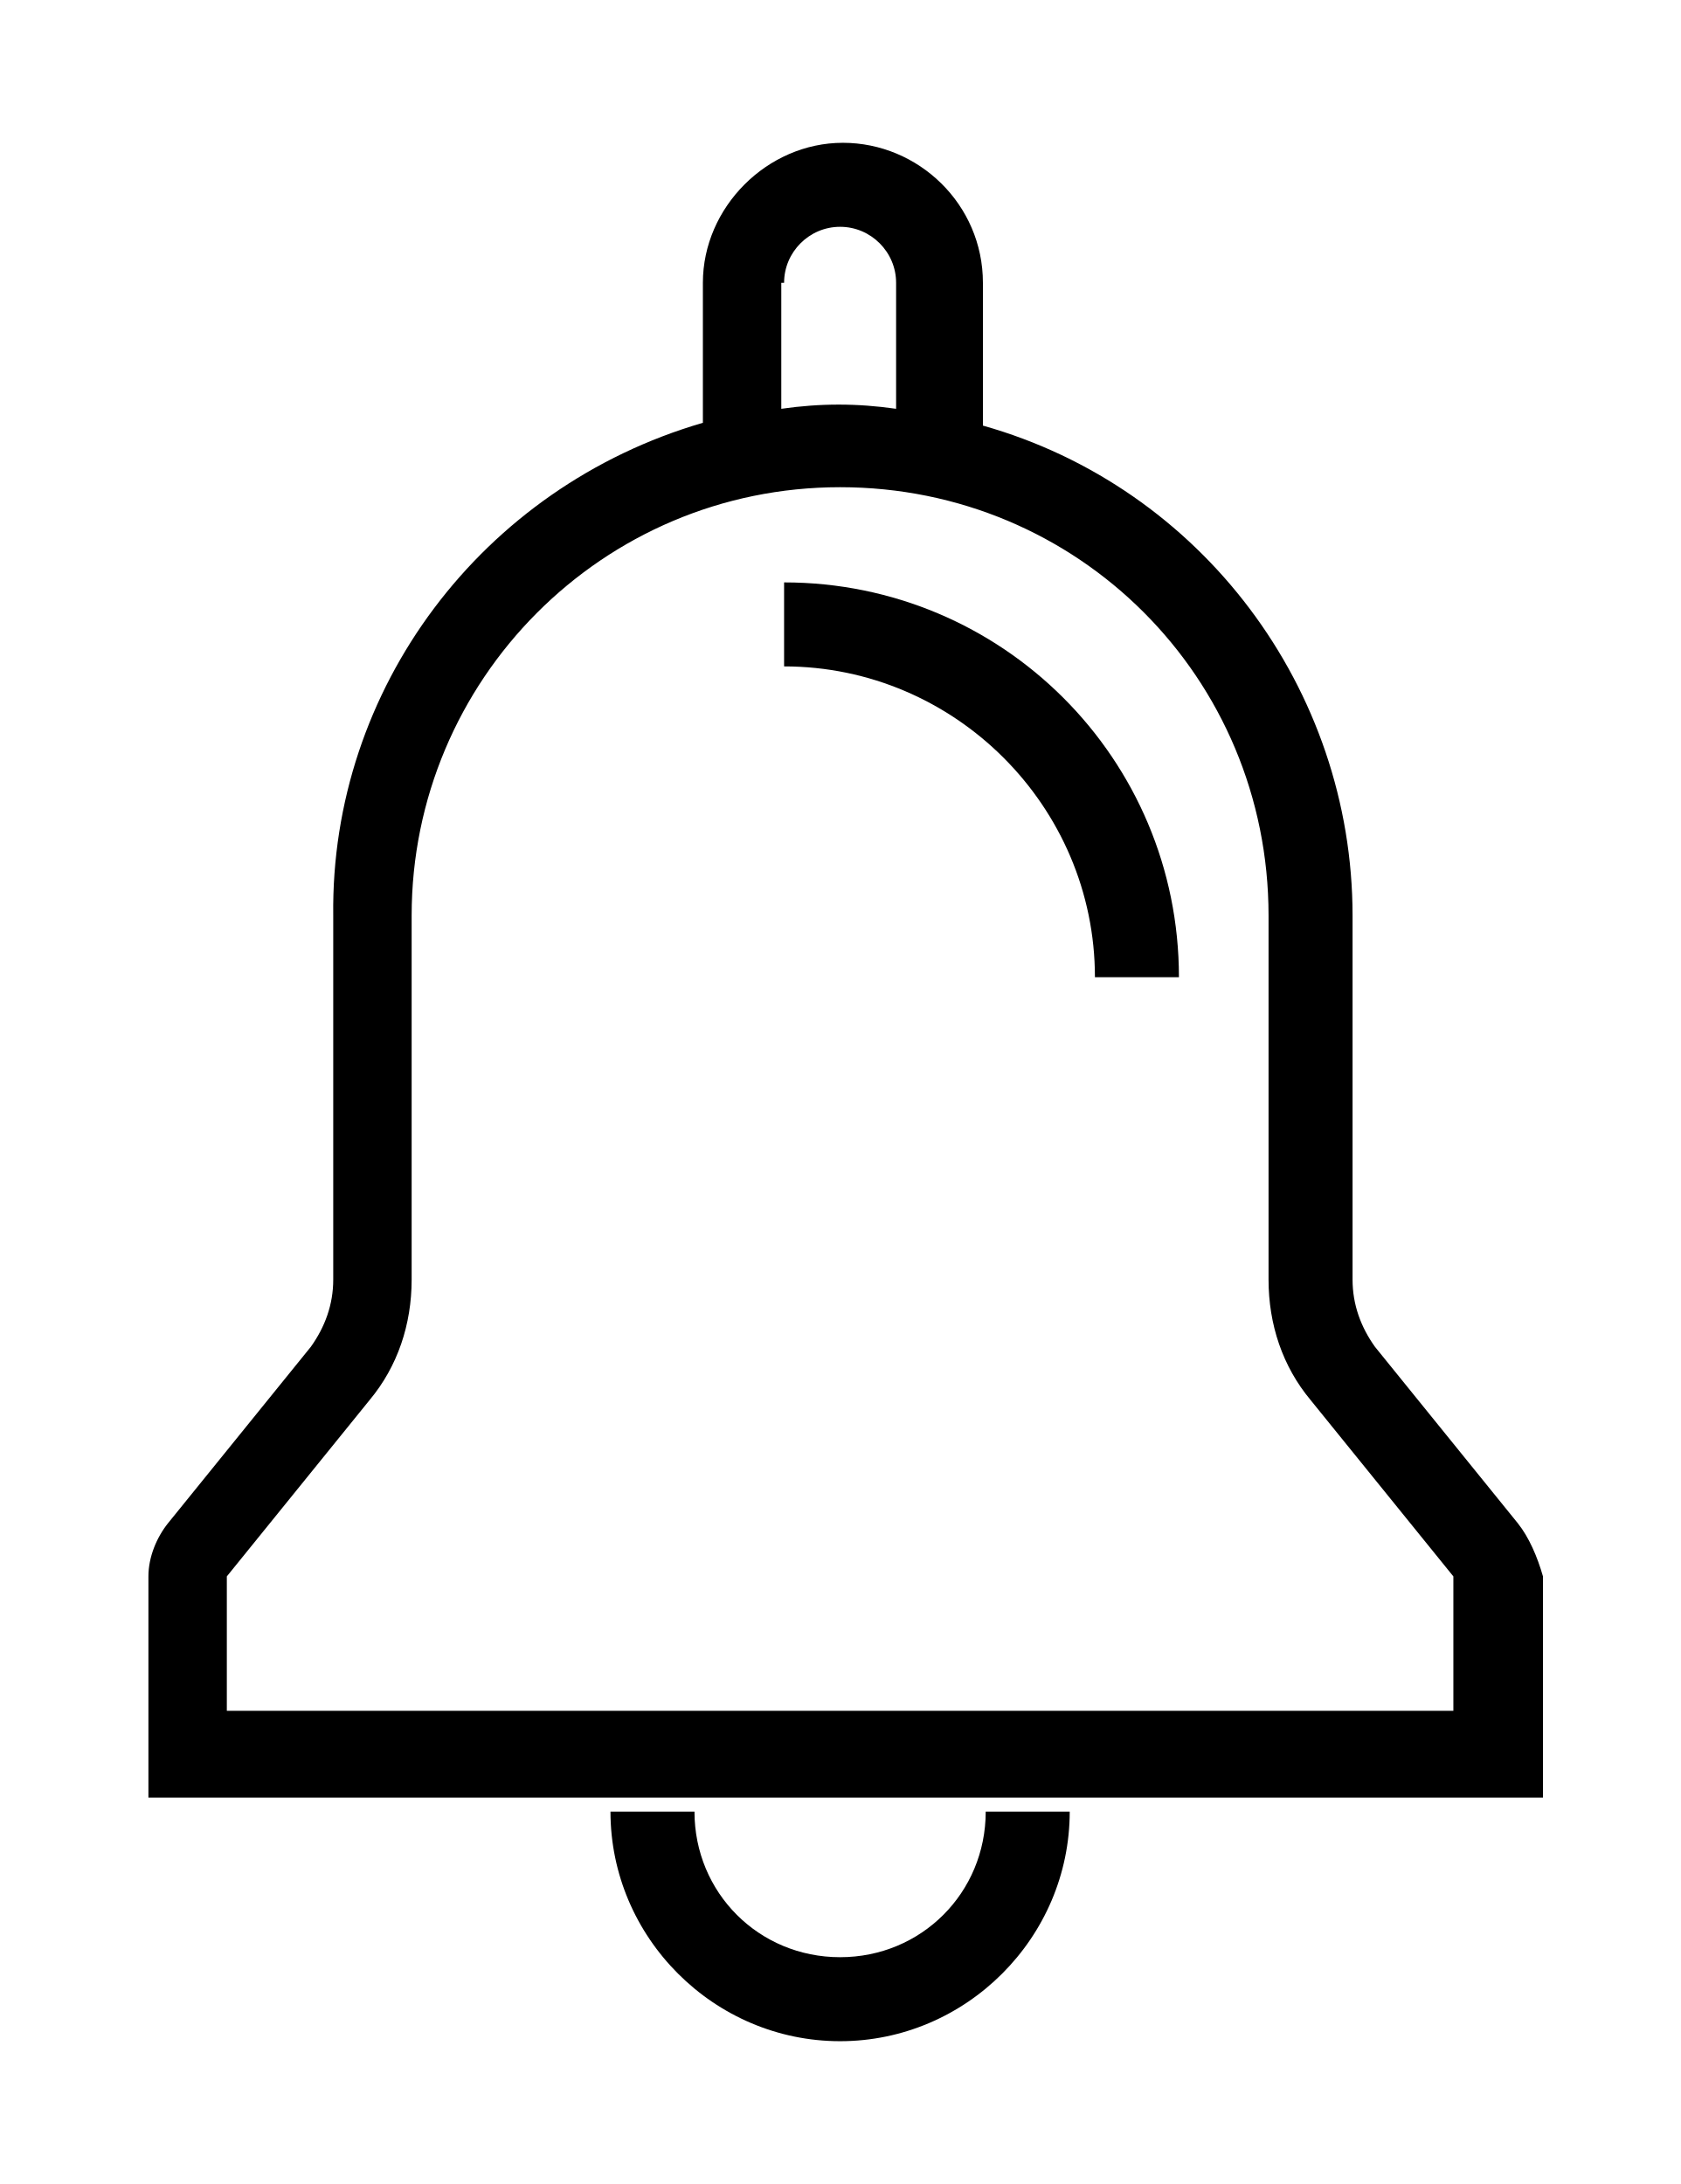
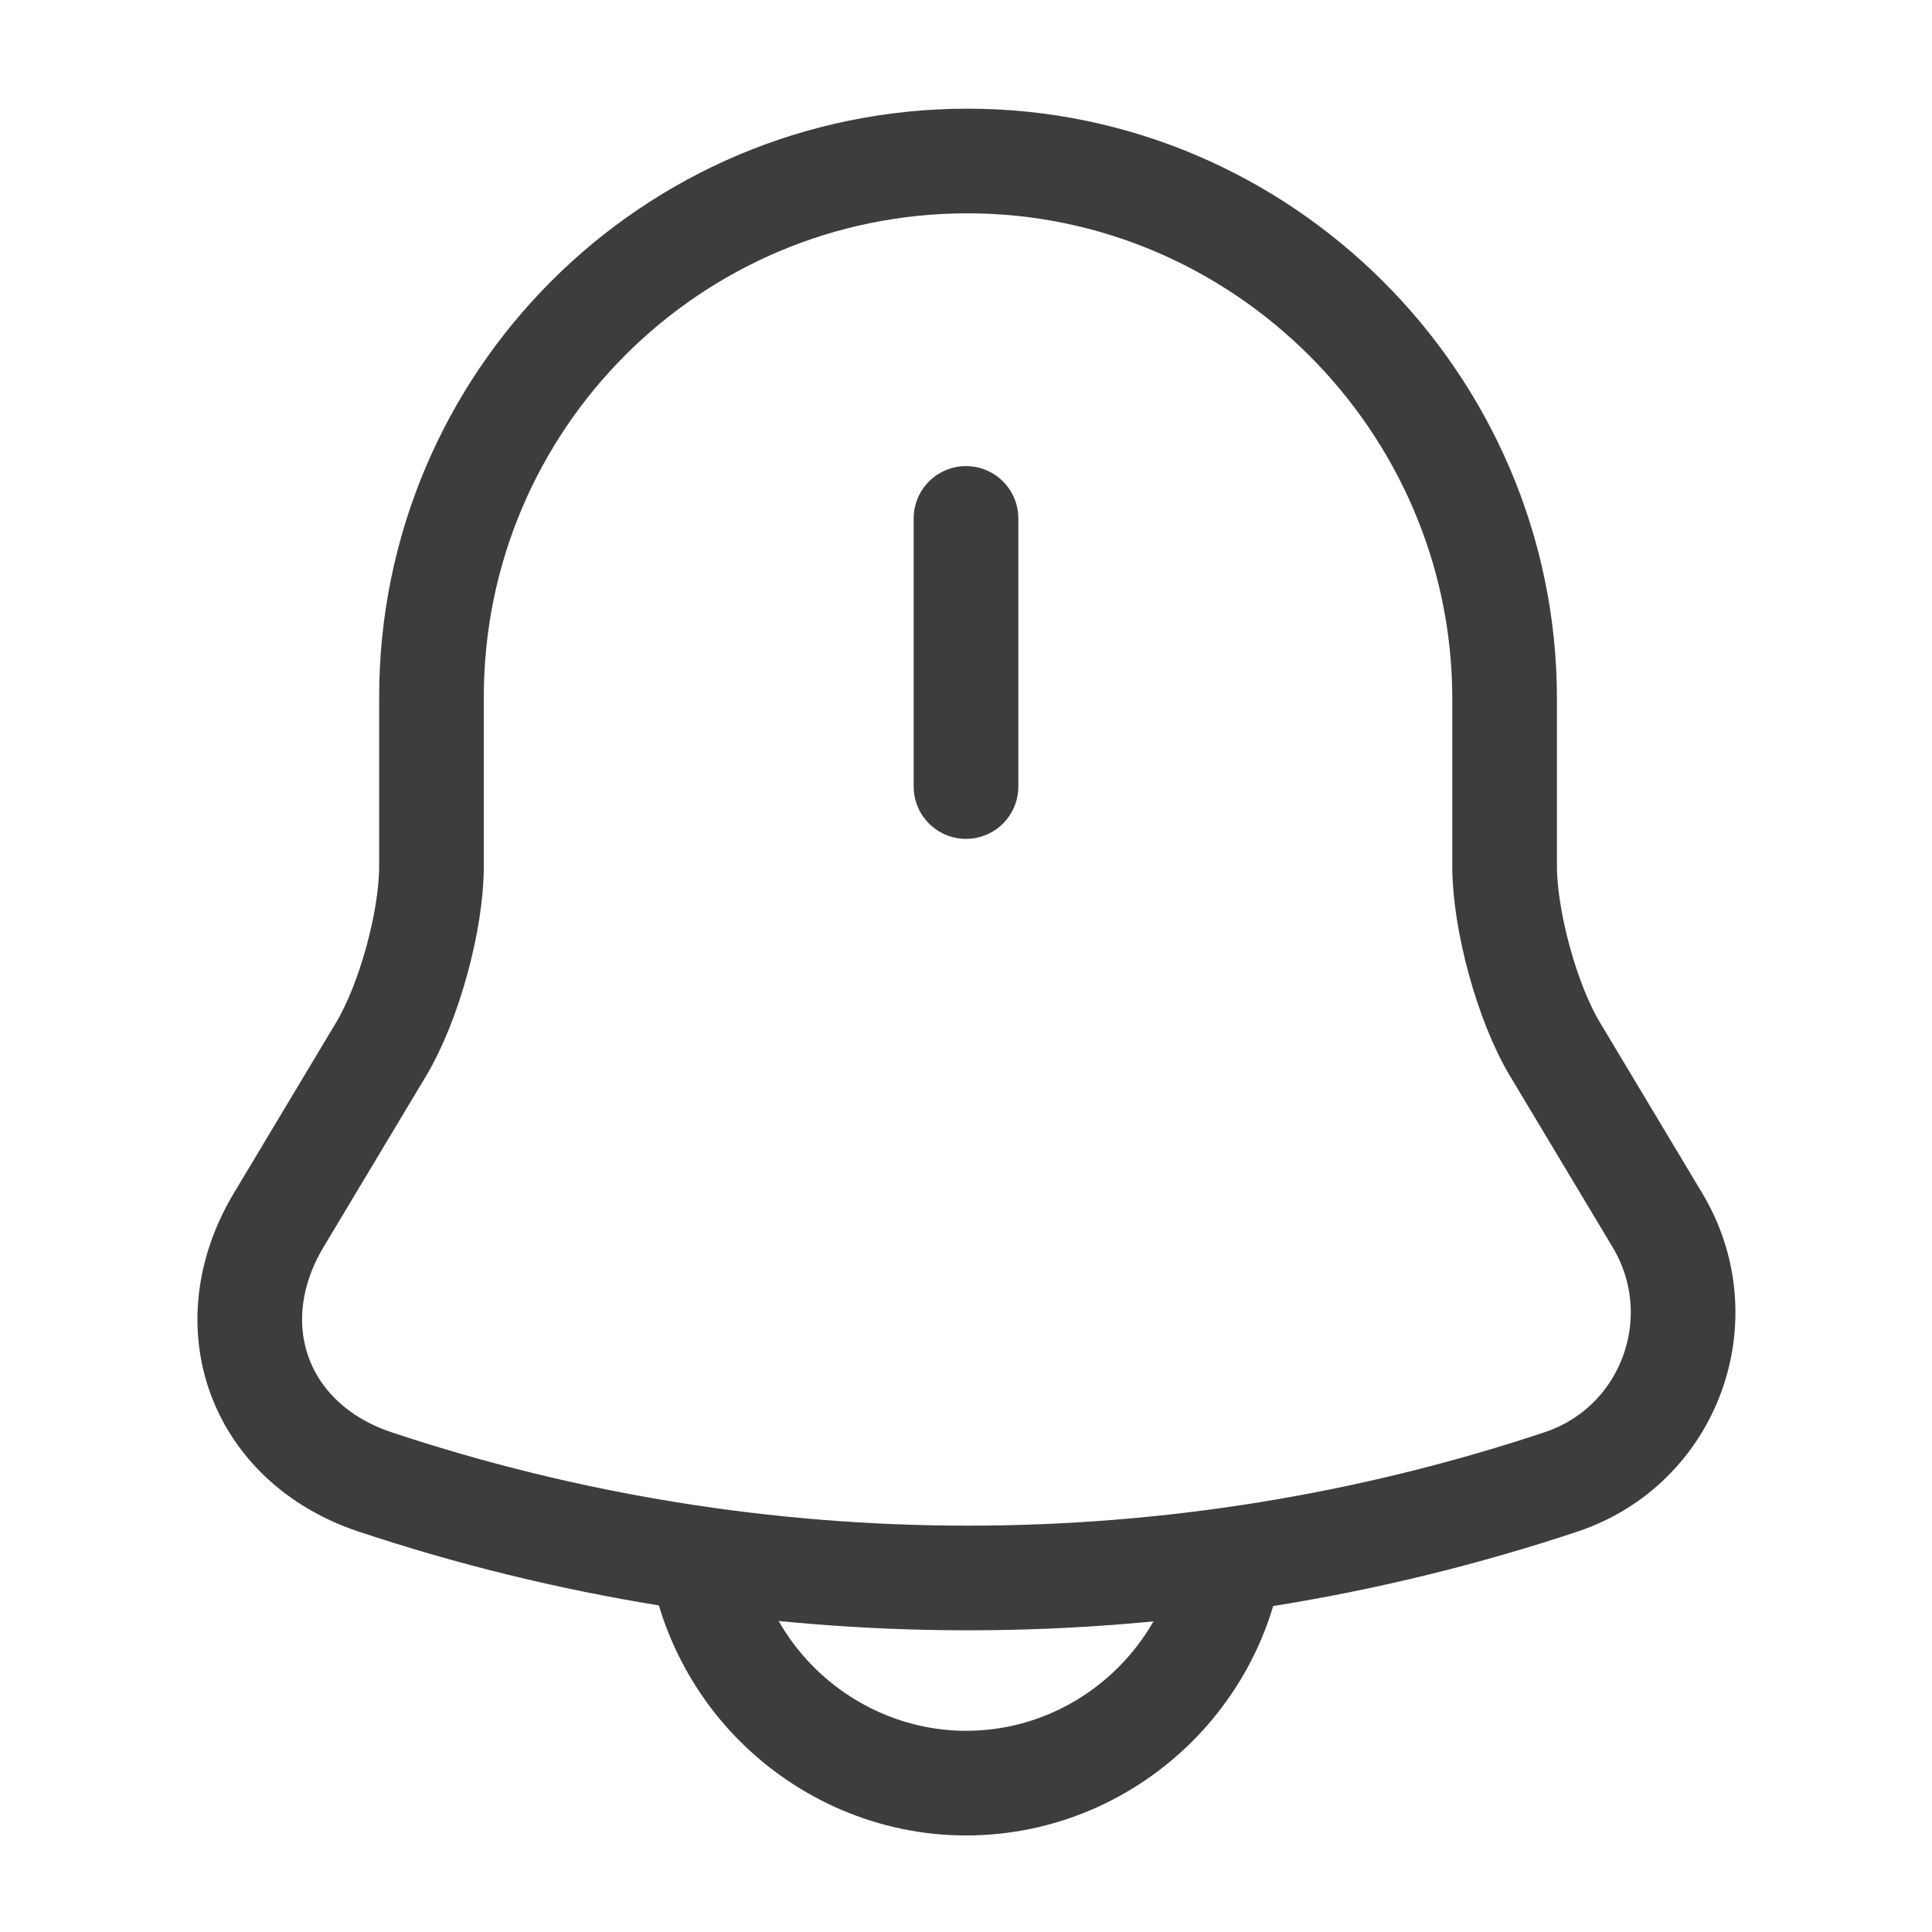
- <svg xmlns="http://www.w3.org/2000/svg" id="Layer_1" style="enable-background:new 0 0 60 78;" version="1.1" viewBox="0 0 60 78" xml:space="preserve">
-   <g id="Layer_2">
-     <g id="Layer_3">
-       <path d="M54.2,54.4l-5.1-6.3c-0.5-0.7-0.8-1.5-0.8-2.4v-13c0-8.1-5.4-15.3-13.2-17.5v-5.1c0-2.8-2.3-5-5-5s-5,2.3-5,5v5    c-7.9,2.3-13.3,9.5-13.2,17.6v13c0,0.9-0.3,1.7-0.8,2.4l-5.1,6.3c-0.4,0.5-0.7,1.2-0.7,1.9v7.9h49.8v-7.9    C54.9,55.6,54.6,54.9,54.2,54.4z M28,10.1c0-1.1,0.9-2,2-2s2,0.9,2,2v4.5c-1.4-0.2-2.7-0.2-4.1,0V10.1z M51.9,61.1H8.1v-4.8    l5.1-6.3c1-1.2,1.5-2.7,1.5-4.3v-13c0-8.4,6.8-15.3,15.3-15.3s15.3,6.8,15.3,15.3v13c0,1.6,0.5,3.1,1.5,4.3l5.1,6.3V61.1z" />
-       <path d="M28,20.8v3c6.1,0,11.1,5,11.1,11.1c0,0,0,0,0,0h3C42.1,27.1,35.8,20.8,28,20.8C28,20.8,28,20.8,28,20.8z" />
-       <path d="M30,69.9c-2.9,0-5.2-2.3-5.2-5.2h-3c0,4.5,3.7,8.2,8.2,8.2c4.5,0,8.2-3.7,8.2-8.2h-3C35.2,67.6,32.9,69.9,30,69.9z" />
-     </g>
-   </g>
+ <svg xmlns="http://www.w3.org/2000/svg" width="18" height="18" viewBox="0 0 18 18" fill="none">
+   <path d="M9 4.83V7.328" stroke="#3D3D3D" stroke-width="0.975" stroke-miterlimit="10" stroke-linecap="round" />
+   <path d="M9.015 1.5C6.255 1.5 4.02 3.735 4.02 6.495V8.07C4.02 8.58 3.81 9.345 3.548 9.78L2.595 11.37C2.01 12.352 2.415 13.447 3.495 13.807C7.08 15 10.957 15 14.543 13.807C15.555 13.47 15.99 12.285 15.443 11.37L14.49 9.78C14.227 9.345 14.018 8.572 14.018 8.07V6.495C14.01 3.75 11.76 1.5 9.015 1.5Z" stroke="#3D3D3D" stroke-width="0.975" stroke-miterlimit="10" stroke-linecap="round" />
+   <path d="M11.498 14.115C11.498 15.488 10.373 16.613 9 16.613C8.318 16.613 7.688 16.328 7.238 15.877C6.788 15.428 6.503 14.797 6.503 14.115" stroke="#3D3D3D" stroke-width="0.975" stroke-miterlimit="10" />
</svg>
